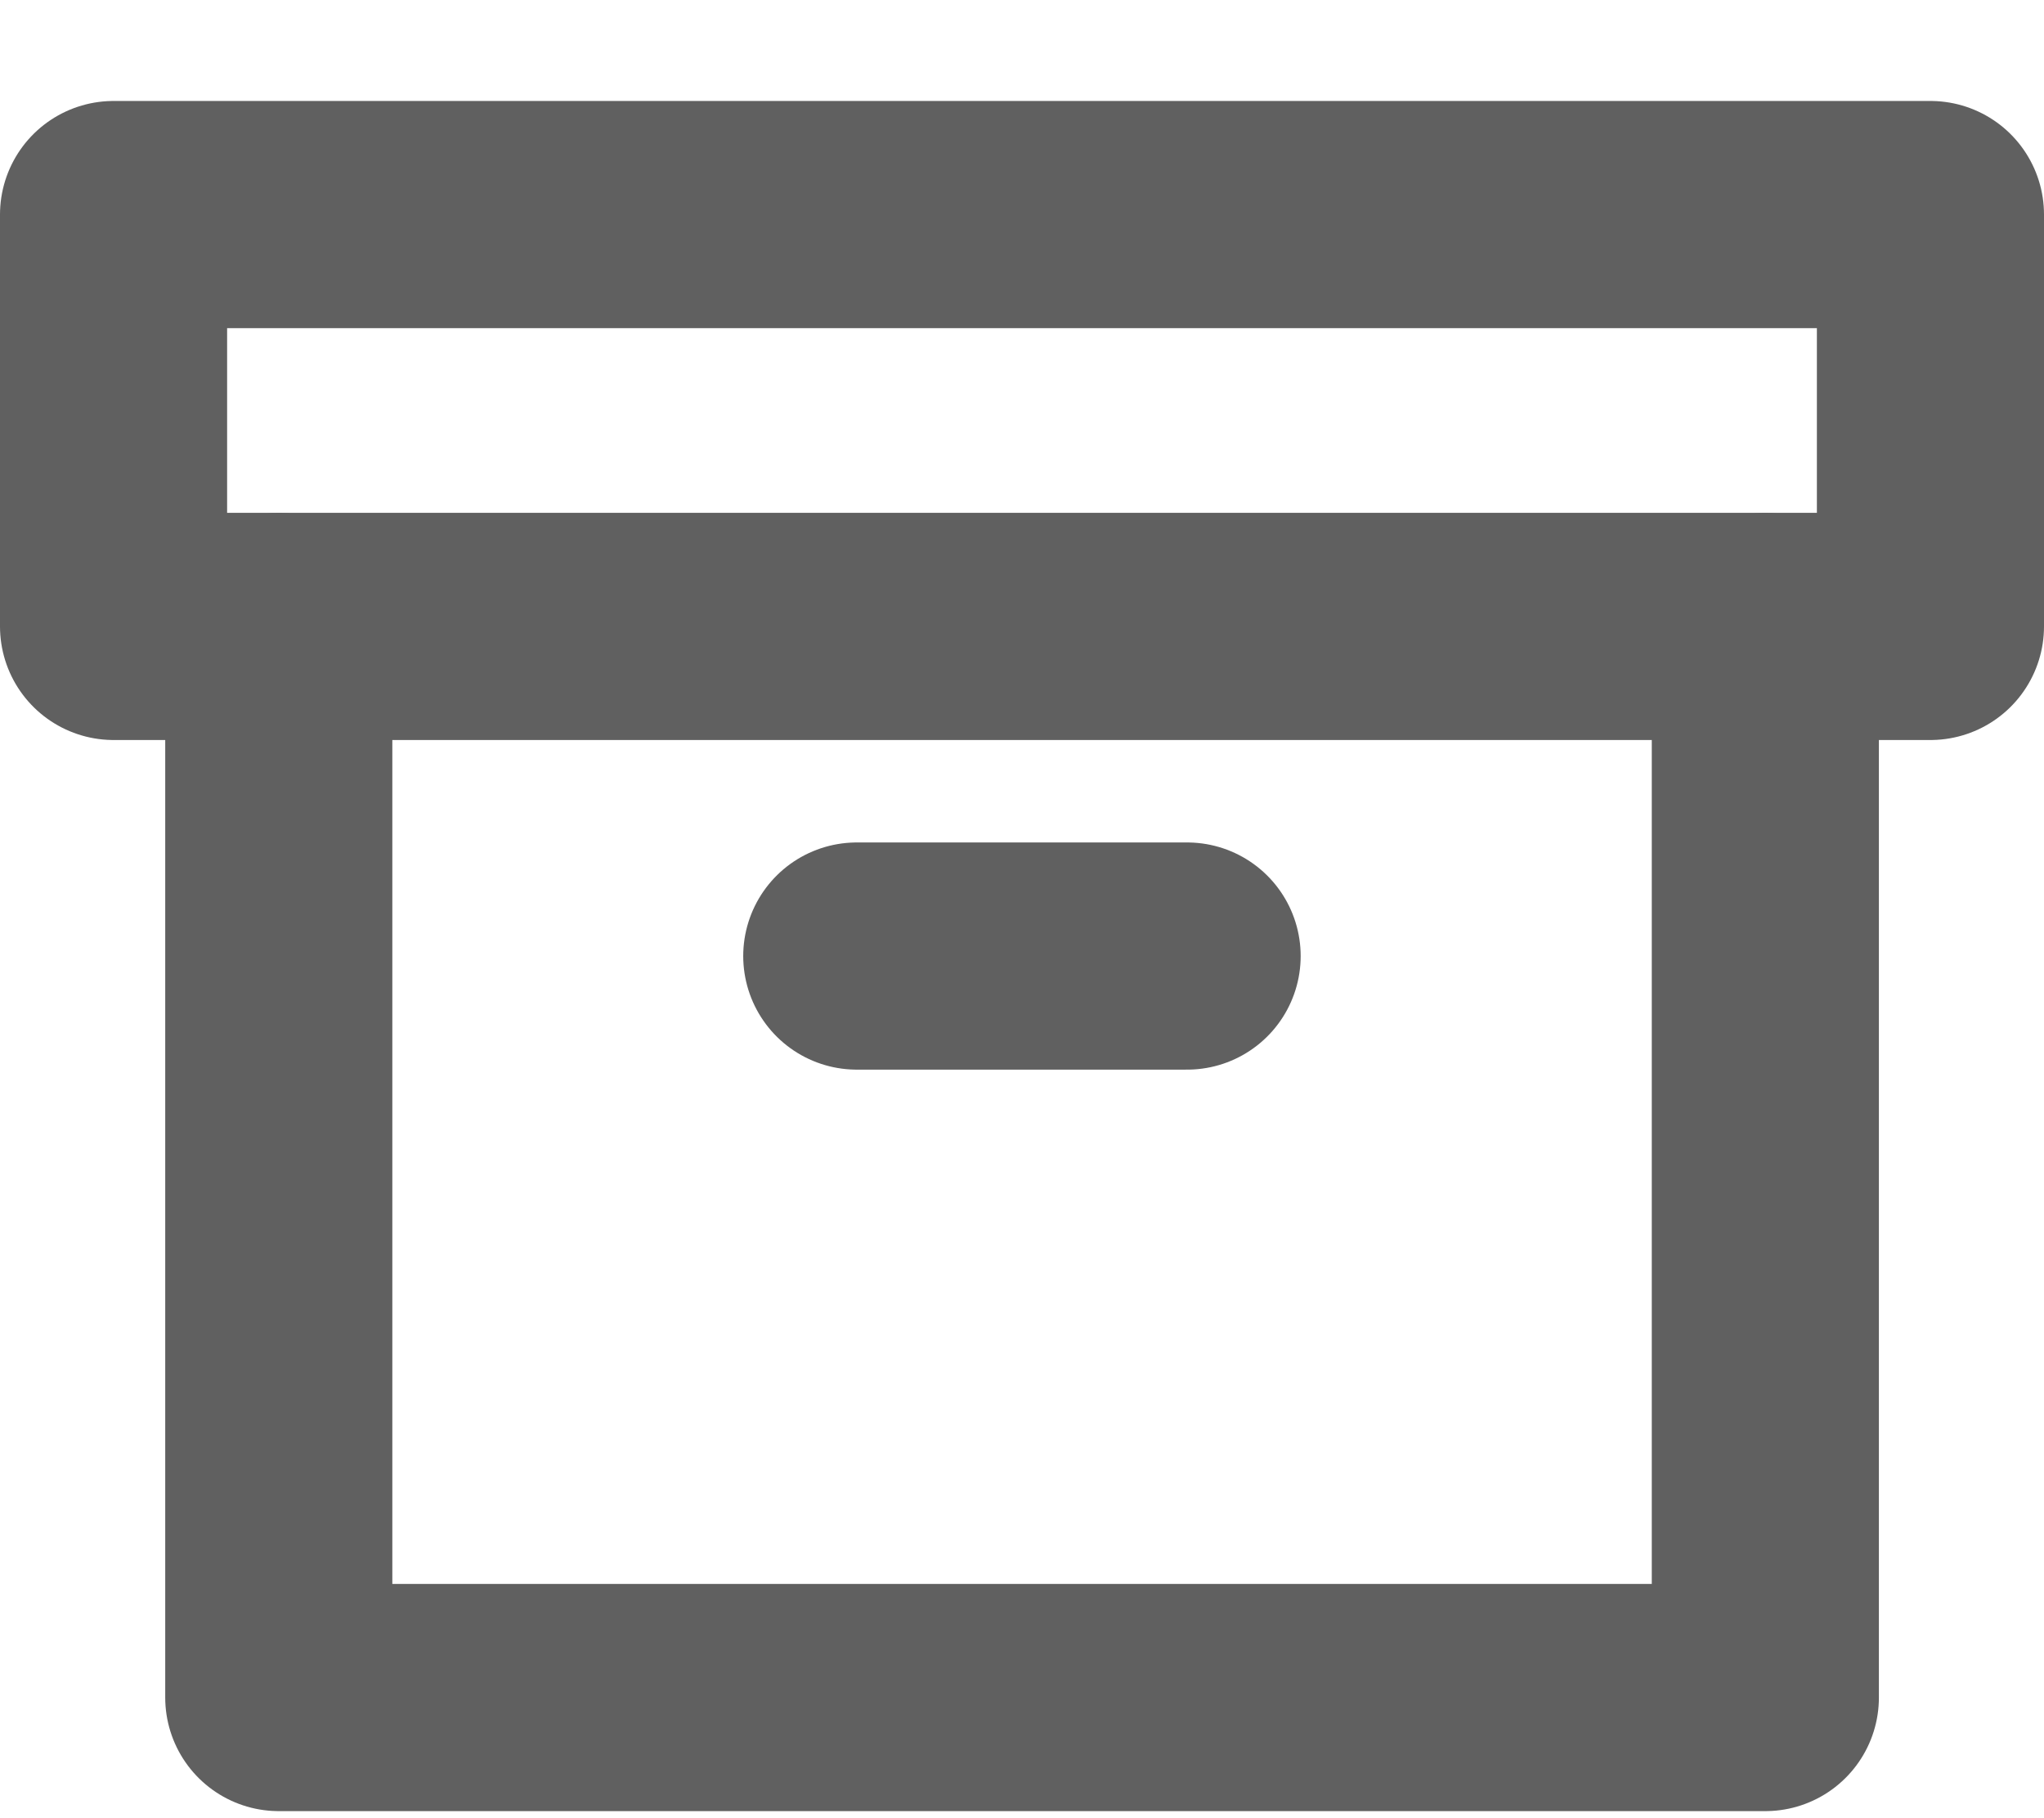
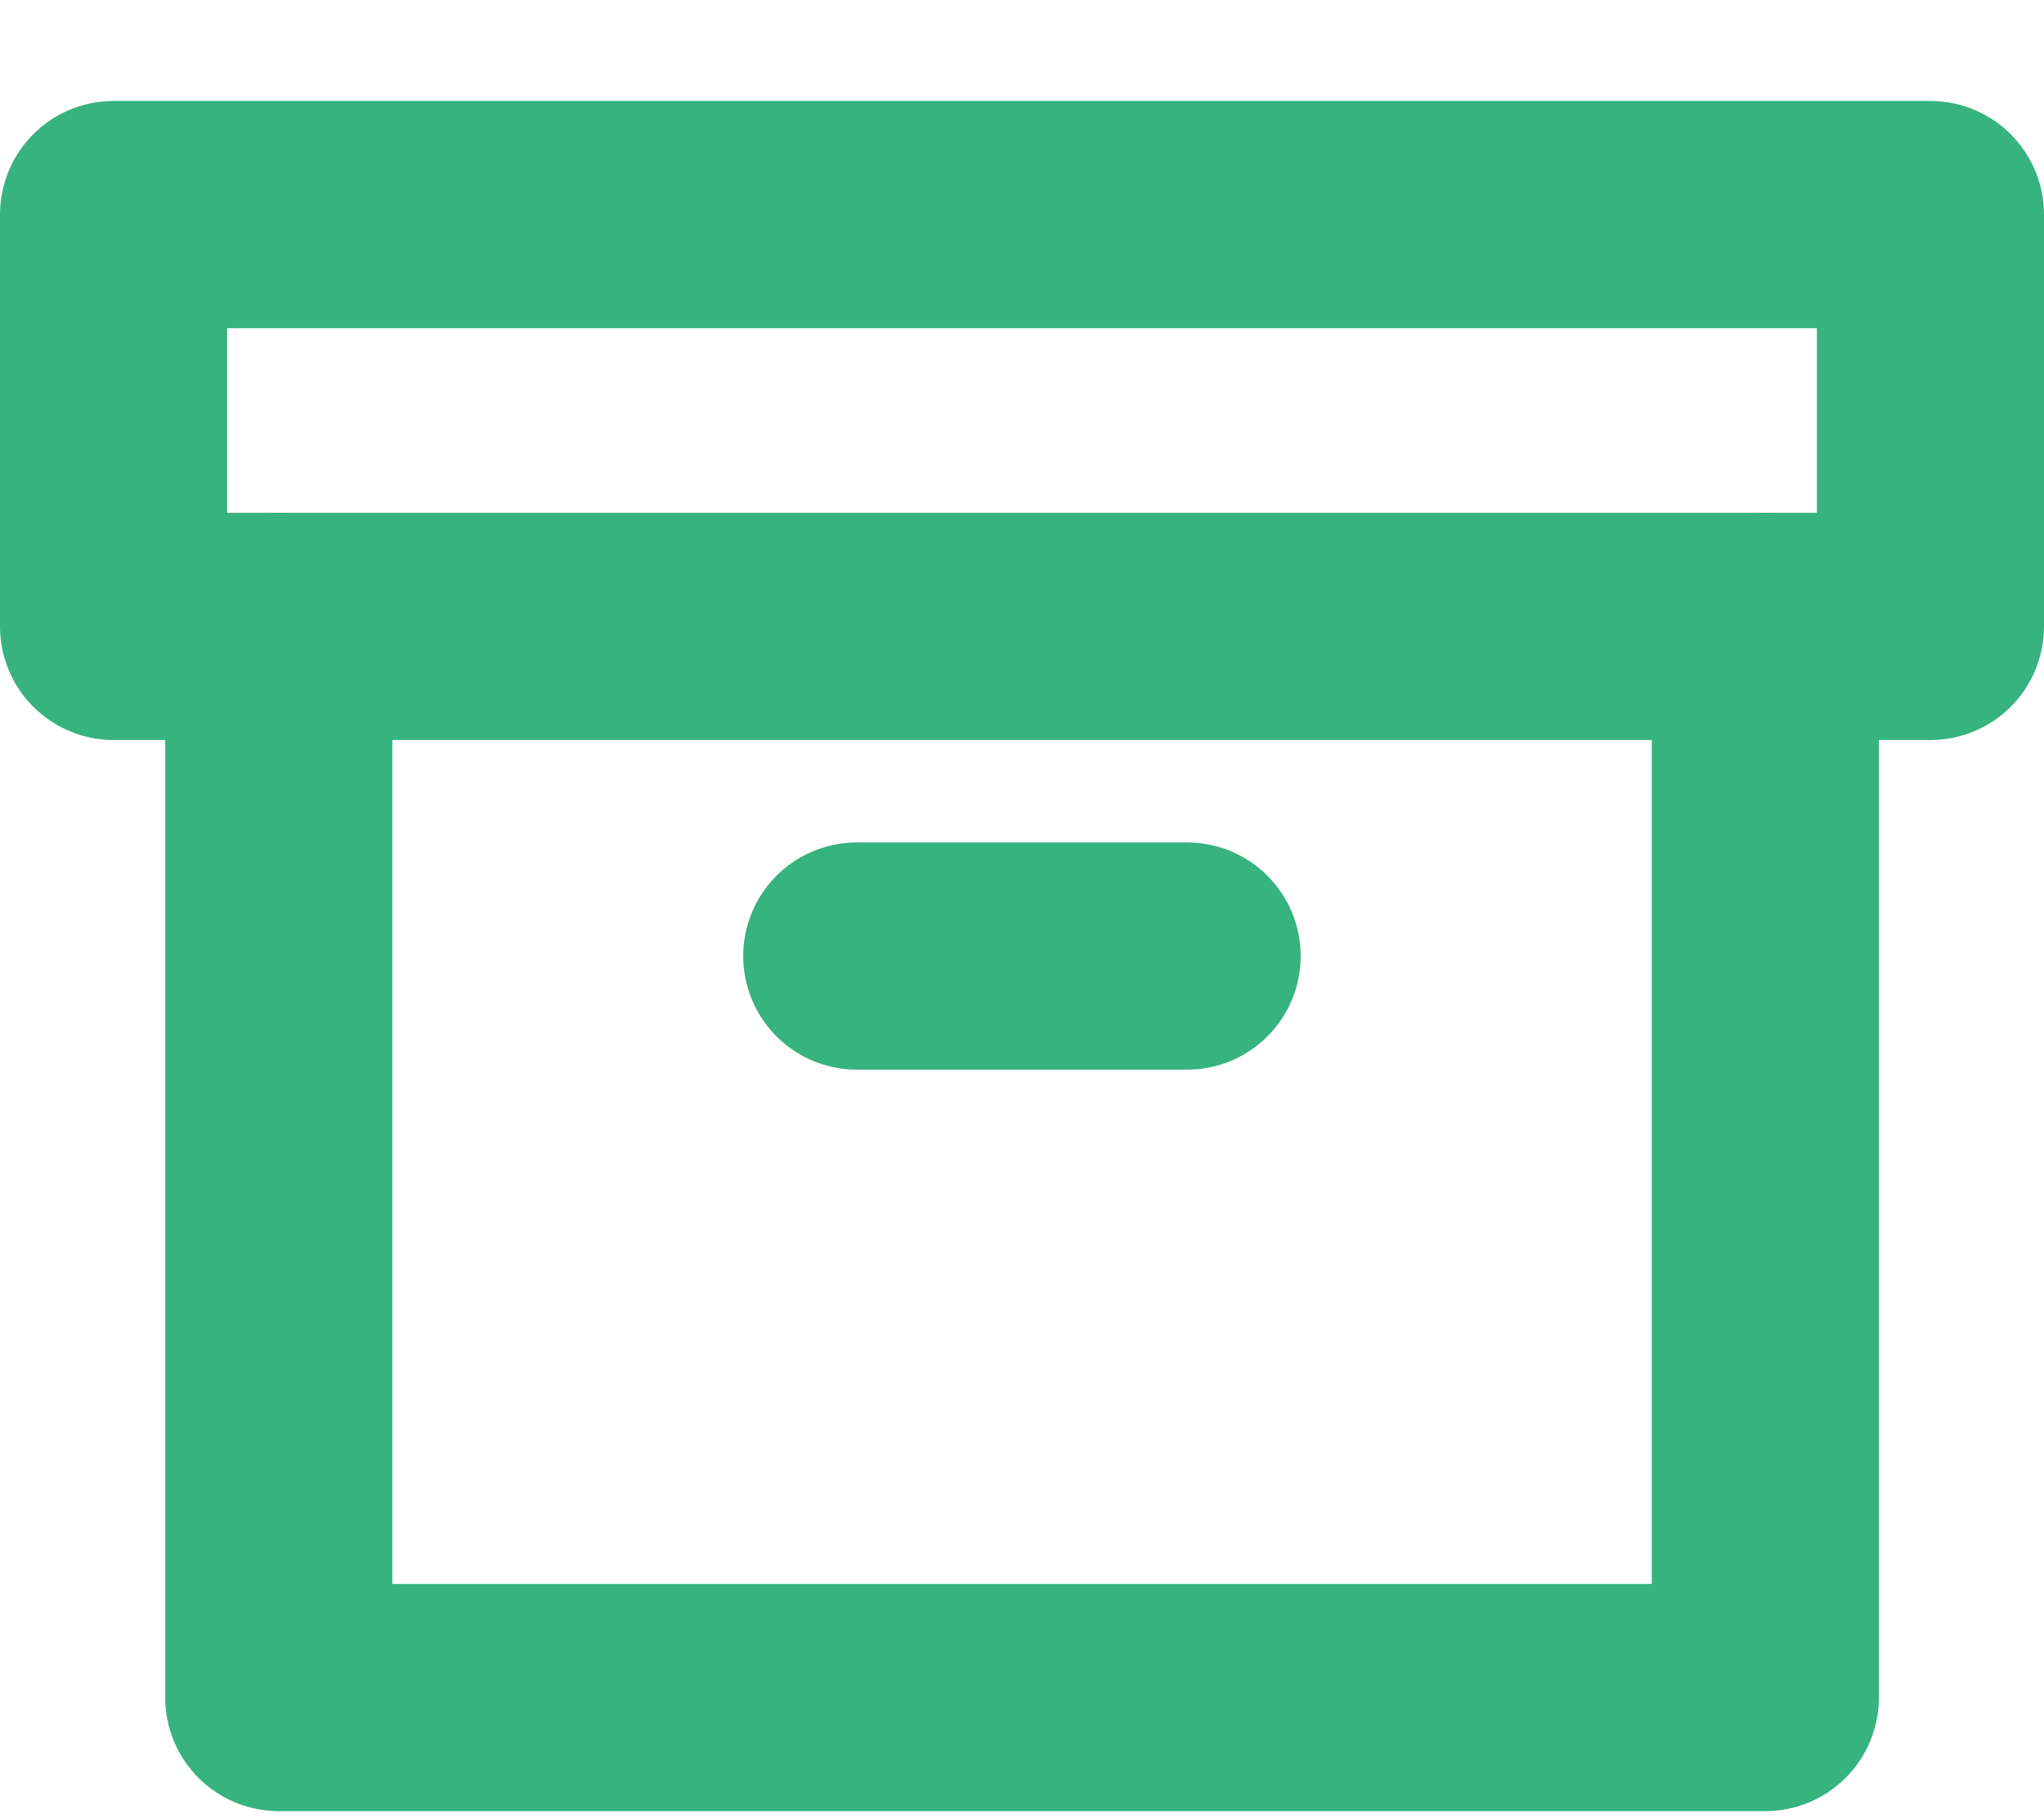
<svg xmlns="http://www.w3.org/2000/svg" width="18" height="16" viewBox="0 0 18 16" fill="none">
-   <path d="M15.546 5.516V14.945H2.455V5.516" stroke="#606060" stroke-width="2" stroke-linecap="round" stroke-linejoin="round" />
-   <rect x="1" y="1.889" width="16" height="3.626" stroke="#606060" stroke-width="2" stroke-linecap="round" stroke-linejoin="round" />
-   <path d="M7.545 8.417H10.454" stroke="#606060" stroke-width="2" stroke-linecap="round" stroke-linejoin="round" />
+   <path d="M15.546 5.516V14.945H2.455V5.516" stroke="#36B37E" stroke-width="2" stroke-linecap="round" stroke-linejoin="round" />
+   <rect x="1" y="1.889" width="16" height="3.626" stroke="#36B37E" stroke-width="2" stroke-linecap="round" stroke-linejoin="round" />
+   <path d="M7.545 8.417H10.454" stroke="#36B37E" stroke-width="2" stroke-linecap="round" stroke-linejoin="round" />
</svg>
